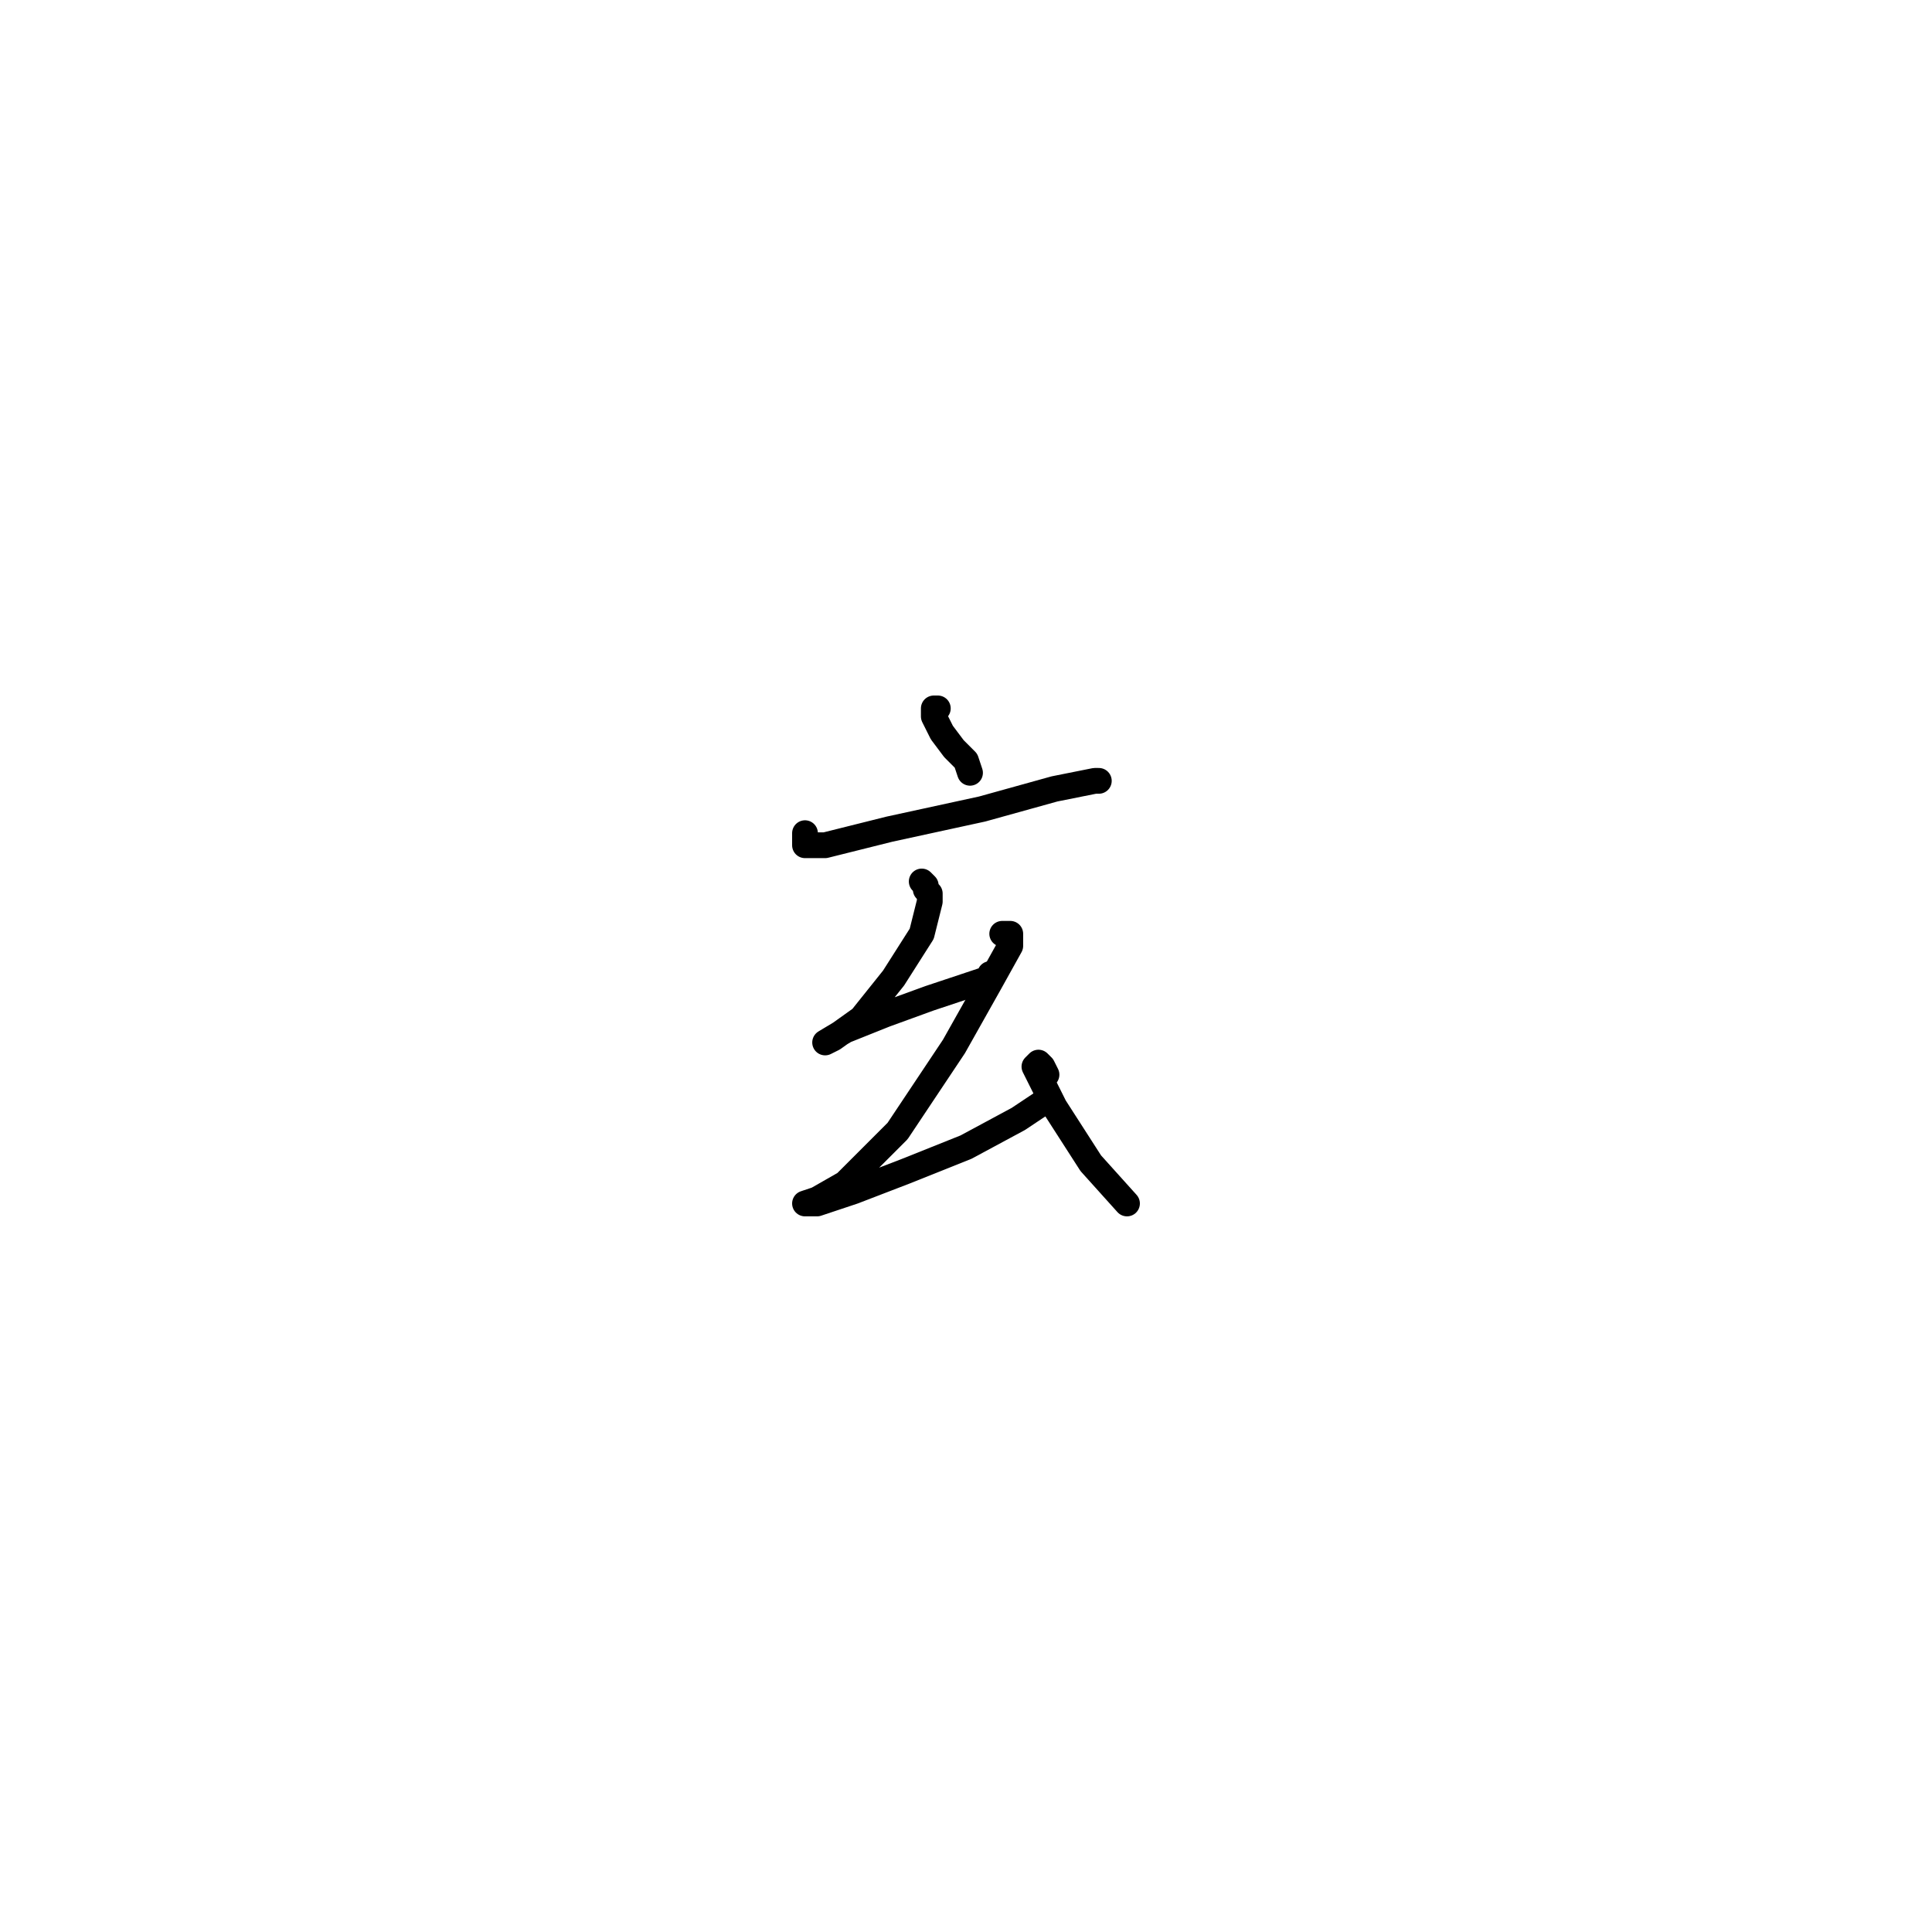
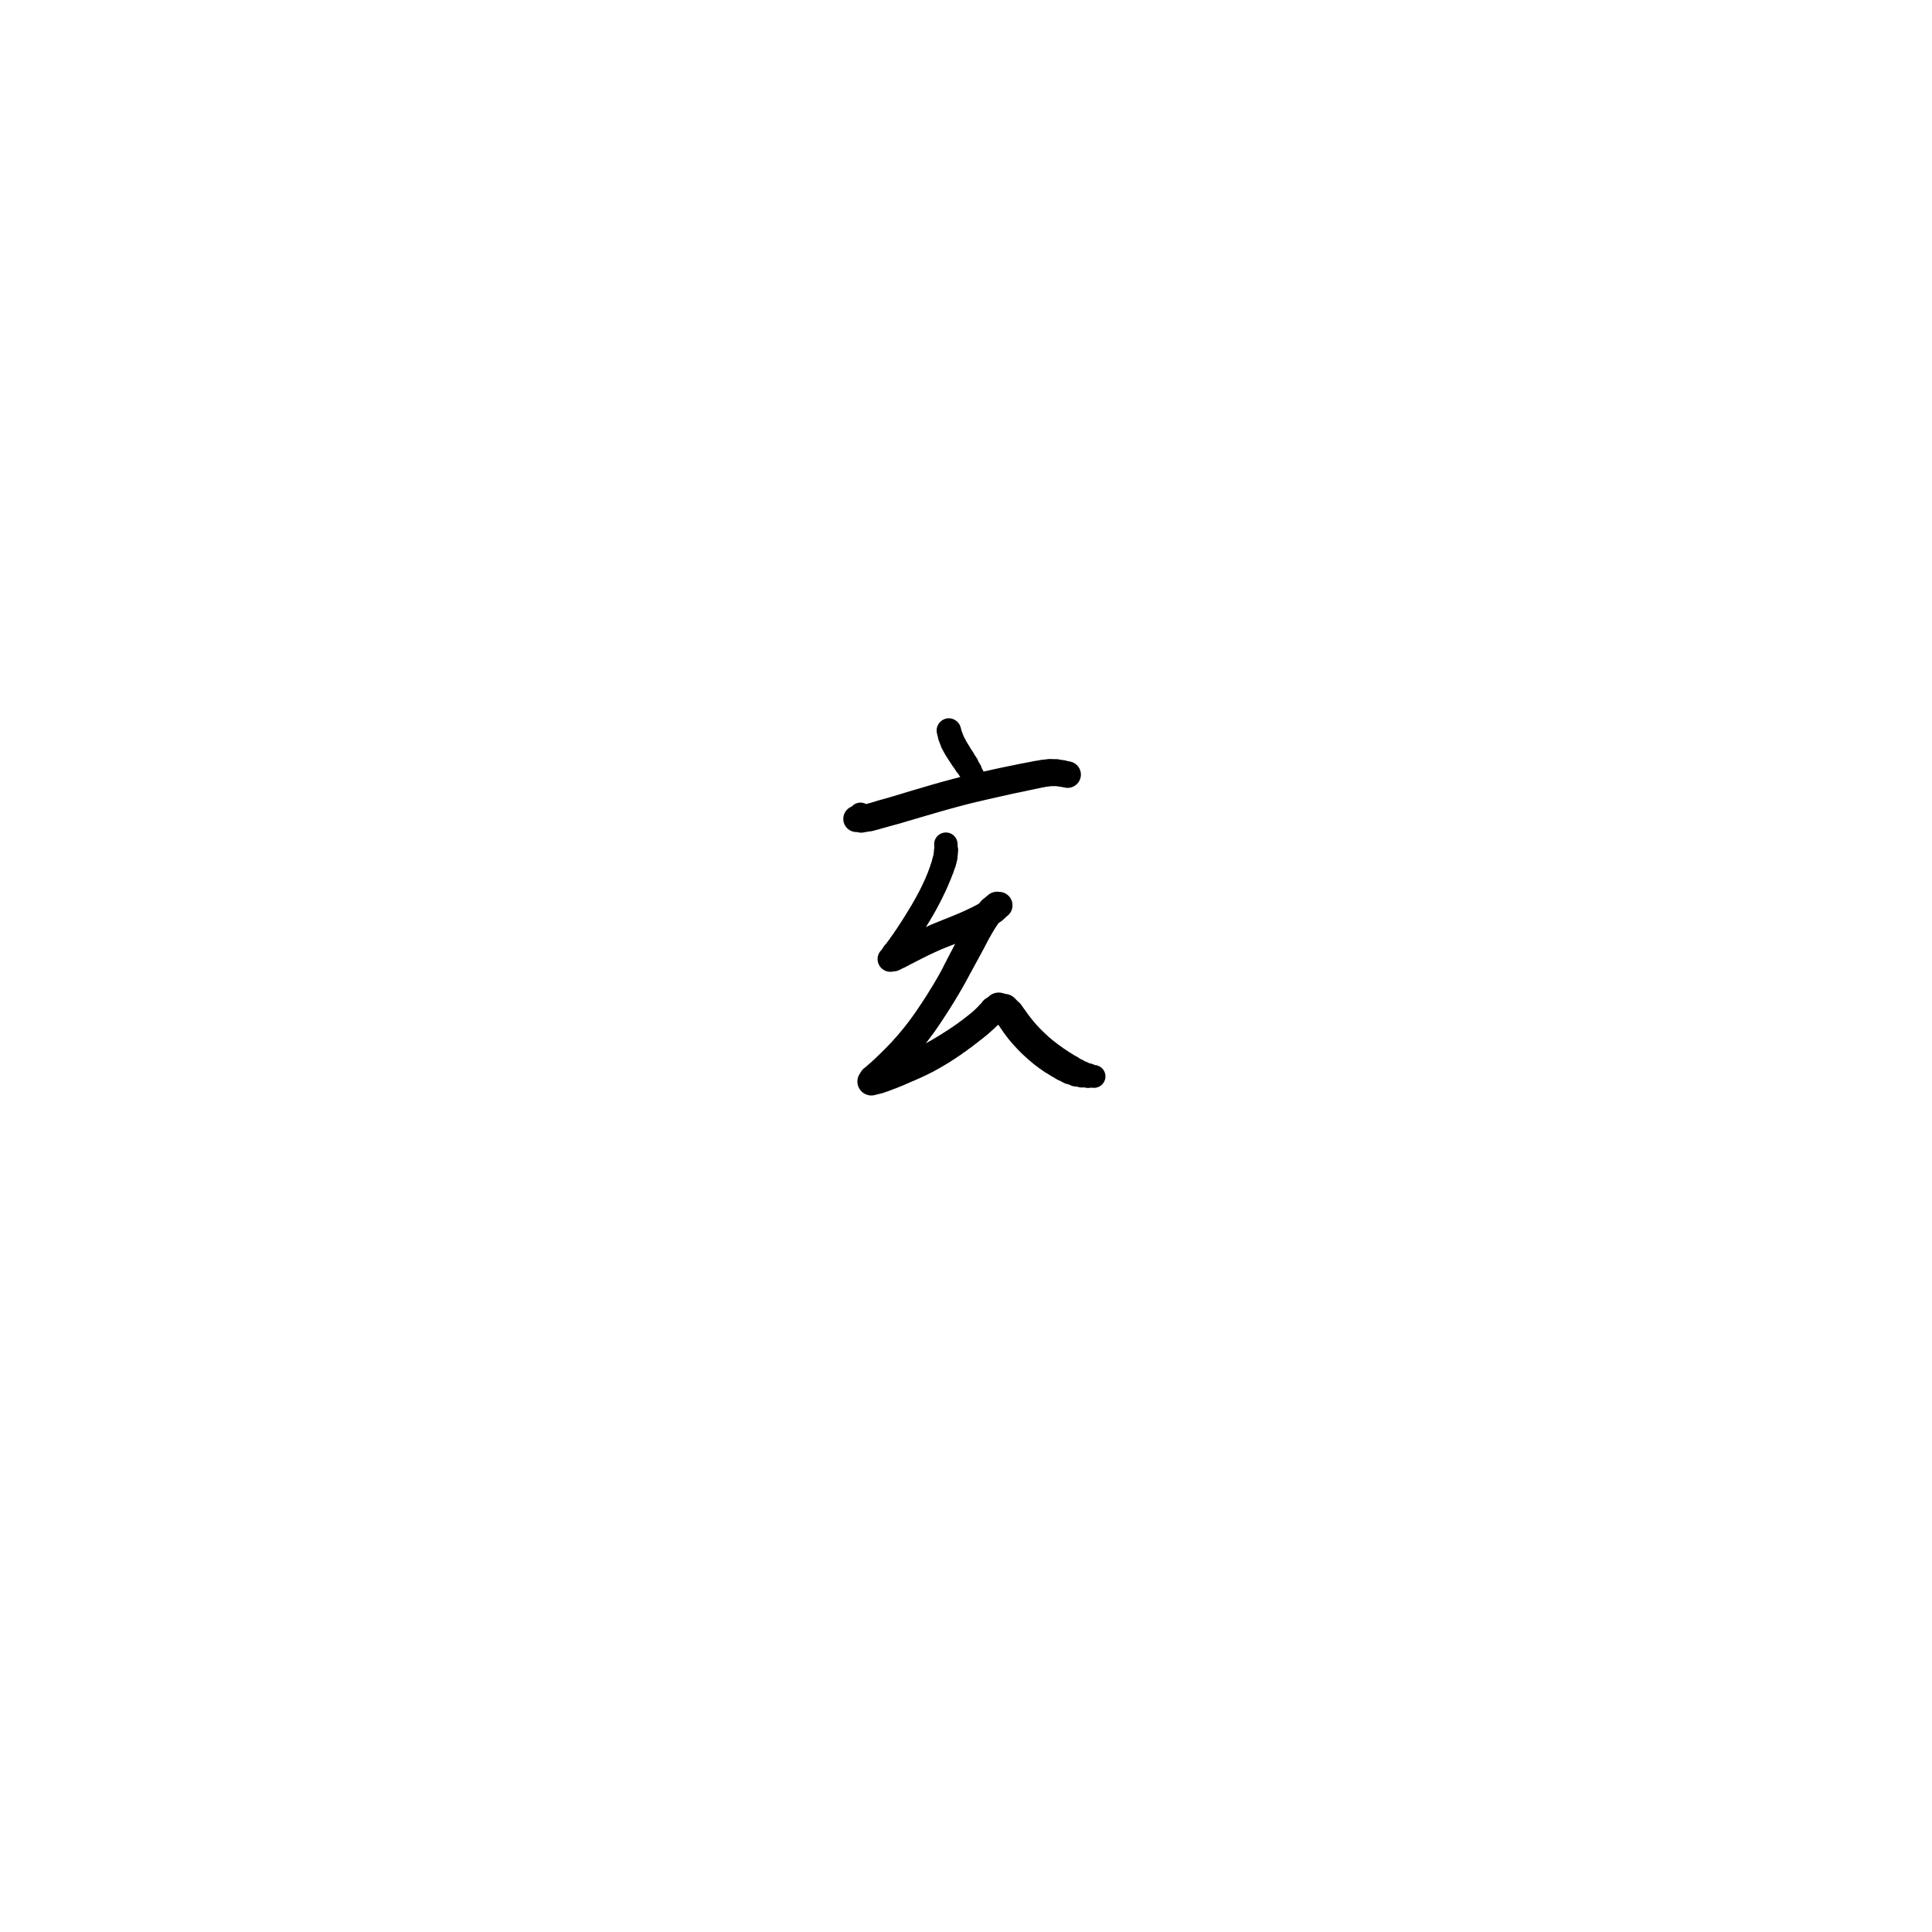
<svg xmlns="http://www.w3.org/2000/svg" width="300" height="300" viewBox="0 0 300 300">
-   <path d="M 145.625 110.0 L 145.0 110.0 L 145.0 110.0 L 145.0 110.0 L 145.0 110.0 L 145.0 111.25 L 146.25 113.75 L 148.125 116.25 L 150.0 118.125 L 150.625 120.0 " stroke="black" fill="none" stroke-width="4.0" stroke-linecap="round" stroke-linejoin="round" />
-   <path d="M 125.0 129.375 L 125.0 130.0 L 125.0 130.625 L 125.0 131.25 L 128.125 131.25 L 138.125 128.75 L 152.5 125.625 L 163.75 122.5 L 170.0 121.25 L 170.625 121.25 " stroke="black" fill="none" stroke-width="4.0" stroke-linecap="round" stroke-linejoin="round" />
-   <path d="M 143.125 136.875 L 143.75 137.5 L 143.75 138.125 L 144.375 138.75 L 144.375 140.0 L 143.125 145.0 L 138.75 151.875 L 133.75 158.125 L 129.375 161.25 L 128.125 161.875 L 128.125 161.875 L 131.25 160.0 L 137.5 157.5 L 144.375 155.0 L 150.0 153.125 L 153.75 151.875 L 153.75 151.25 " stroke="black" fill="none" stroke-width="4.0" stroke-linecap="round" stroke-linejoin="round" />
-   <path d="M 155.625 145.0 L 156.25 145.0 L 156.875 145.0 L 156.875 145.0 L 156.875 146.875 L 153.75 152.5 L 148.125 162.5 L 139.375 175.625 L 131.25 183.75 L 126.875 186.25 L 125.0 186.875 L 125.0 186.875 L 126.875 186.875 L 132.5 185.0 L 140.625 181.875 L 150.0 178.125 L 158.125 173.75 L 161.875 171.25 L 162.5 171.25 " stroke="black" fill="none" stroke-width="4.0" stroke-linecap="round" stroke-linejoin="round" />
-   <path d="M 162.5 166.875 L 161.875 165.625 L 161.25 165.0 L 160.625 165.625 L 163.75 171.875 L 169.375 180.625 L 175.0 186.875 " stroke="black" fill="none" stroke-width="4.0" stroke-linecap="round" stroke-linejoin="round" />
+   <path d="M 145.50 113.92 L 145.72 114.77 C 145.99 115.79 147.03 116.39 148.05 116.13 C 149.06 115.86 149.66 114.82 149.40 113.80 L 149.17 112.95 C 148.90 111.94 147.86 111.33 146.85 111.60 C 145.84 111.87 145.23 112.91 145.50 113.92 Z M 145.77 114.98 L 146.14 115.95 C 146.53 116.95 147.64 117.44 148.63 117.05 C 149.62 116.67 150.11 115.56 149.73 114.57 L 149.35 113.59 C 148.97 112.60 147.86 112.11 146.87 112.50 C 145.87 112.88 145.38 113.99 145.77 114.98 Z M 146.23 116.17 L 146.72 117.08 C 147.22 118.02 148.39 118.37 149.34 117.87 C 150.28 117.36 150.63 116.19 150.12 115.25 L 149.64 114.34 C 149.14 113.40 147.96 113.05 147.02 113.56 C 146.08 114.06 145.73 115.23 146.23 116.17 Z M 146.78 117.18 L 147.32 118.04 C 147.88 118.95 149.07 119.23 149.97 118.67 C 150.88 118.10 151.16 116.92 150.60 116.01 L 150.06 115.15 C 149.50 114.24 148.31 113.96 147.40 114.52 C 146.50 115.08 146.22 116.27 146.78 117.18 Z M 147.35 118.07 L 147.92 118.95 C 148.50 119.83 149.69 120.08 150.57 119.50 C 151.46 118.93 151.71 117.74 151.13 116.85 L 150.56 115.98 C 149.98 115.09 148.80 114.84 147.91 115.42 C 147.02 116.00 146.77 117.19 147.35 118.07 Z M 147.94 118.93 L 148.50 119.80 C 149.07 120.68 150.25 120.92 151.12 120.35 C 152.00 119.78 152.25 118.61 151.68 117.73 L 151.11 116.87 C 150.54 115.99 149.37 115.74 148.49 116.31 C 147.62 116.88 147.37 118.06 147.94 118.93 Z M 148.53 119.73 L 149.09 120.64 C 149.63 121.50 150.76 121.76 151.62 121.23 C 152.48 120.70 152.74 119.57 152.21 118.71 L 151.65 117.80 C 151.11 116.94 149.99 116.68 149.13 117.21 C 148.27 117.74 148.00 118.87 148.53 119.73 Z M 149.15 120.56 L 149.63 121.36 C 150.12 122.19 151.18 122.46 152.01 121.97 C 152.84 121.49 153.11 120.42 152.62 119.59 L 152.15 118.79 C 151.66 117.96 150.59 117.69 149.77 118.17 C 148.94 118.66 148.66 119.73 149.15 120.56 Z M 149.68 121.32 L 149.86 121.64 C 150.33 122.44 151.35 122.71 152.15 122.25 C 152.95 121.79 153.23 120.76 152.76 119.96 L 152.57 119.64 C 152.11 118.84 151.09 118.56 150.29 119.03 C 149.49 119.49 149.21 120.52 149.68 121.32 Z" fill="black" fill-rule="nonzero" />
+   <path d="M 132.24 125.26 L 131.62 125.97 C 130.97 126.73 131.06 127.87 131.82 128.52 C 132.57 129.17 133.72 129.09 134.37 128.33 L 134.98 127.61 C 135.63 126.86 135.55 125.72 134.79 125.06 C 134.03 124.41 132.89 124.50 132.24 125.26 Z M 132.92 129.20 L 133.66 129.23 C 134.79 129.27 135.75 128.38 135.79 127.25 C 135.83 126.12 134.94 125.17 133.81 125.13 L 133.07 125.10 C 131.94 125.06 130.99 125.95 130.95 127.08 C 130.90 128.21 131.79 129.16 132.92 129.20 Z M 134.12 129.26 L 135.29 129.04 C 136.45 128.83 137.20 127.72 136.99 126.57 C 136.78 125.42 135.67 124.66 134.52 124.87 L 133.35 125.09 C 132.20 125.31 131.44 126.41 131.65 127.57 C 131.87 128.72 132.97 129.48 134.12 129.26 Z M 135.45 129.04 L 136.45 128.78 C 137.60 128.47 138.29 127.30 137.99 126.15 C 137.69 125.00 136.51 124.32 135.36 124.62 L 134.36 124.88 C 133.21 125.18 132.52 126.36 132.83 127.50 C 133.13 128.65 134.30 129.34 135.45 129.04 Z M 136.52 128.76 L 137.44 128.49 C 138.58 128.16 139.23 126.96 138.89 125.82 C 138.56 124.67 137.36 124.02 136.22 124.36 L 135.30 124.63 C 134.16 124.97 133.50 126.16 133.84 127.31 C 134.18 128.45 135.38 129.10 136.52 128.76 Z M 137.41 128.51 L 138.34 128.24 C 139.49 127.92 140.16 126.73 139.84 125.58 C 139.52 124.43 138.33 123.76 137.18 124.08 L 136.24 124.34 C 135.10 124.67 134.42 125.86 134.75 127.01 C 135.07 128.16 136.26 128.83 137.41 128.51 Z M 138.34 128.25 L 139.34 127.97 C 140.49 127.65 141.16 126.46 140.84 125.31 C 140.52 124.16 139.33 123.48 138.18 123.80 L 137.18 124.08 C 136.03 124.40 135.35 125.59 135.67 126.74 C 135.99 127.90 137.19 128.57 138.34 128.25 Z M 139.36 127.97 L 140.31 127.70 C 141.46 127.36 142.12 126.15 141.78 125.00 C 141.45 123.85 140.24 123.19 139.09 123.53 L 138.15 123.80 C 137.00 124.14 136.34 125.35 136.67 126.50 C 137.01 127.65 138.21 128.31 139.36 127.97 Z M 140.32 127.69 L 141.29 127.40 C 142.44 127.06 143.09 125.85 142.75 124.70 C 142.41 123.55 141.19 122.90 140.04 123.24 L 139.07 123.53 C 137.92 123.88 137.27 125.09 137.62 126.24 C 137.96 127.39 139.17 128.04 140.32 127.69 Z M 141.29 127.41 L 142.24 127.12 C 143.39 126.78 144.05 125.57 143.70 124.41 C 143.36 123.26 142.14 122.61 140.99 122.95 L 140.04 123.24 C 138.89 123.58 138.24 124.79 138.58 125.95 C 138.93 127.10 140.14 127.75 141.29 127.41 Z M 142.24 127.13 L 143.19 126.84 C 144.35 126.50 145.01 125.29 144.66 124.13 C 144.32 122.98 143.11 122.32 141.95 122.66 L 141.00 122.95 C 139.84 123.29 139.18 124.50 139.53 125.66 C 139.87 126.81 141.08 127.47 142.24 127.13 Z M 143.19 126.85 L 144.15 126.56 C 145.31 126.22 145.97 125.01 145.63 123.85 C 145.29 122.70 144.07 122.04 142.92 122.38 L 141.96 122.66 C 140.80 123.00 140.14 124.22 140.48 125.37 C 140.82 126.53 142.04 127.19 143.19 126.85 Z M 144.15 126.57 L 145.09 126.29 C 146.24 125.95 146.91 124.74 146.57 123.58 C 146.23 122.43 145.02 121.76 143.86 122.10 L 142.92 122.38 C 141.76 122.72 141.10 123.93 141.44 125.08 C 141.78 126.24 142.99 126.90 144.15 126.57 Z M 145.08 126.29 L 146.06 126.01 C 147.22 125.67 147.89 124.46 147.55 123.31 C 147.22 122.15 146.01 121.48 144.85 121.81 L 143.87 122.10 C 142.71 122.43 142.04 123.64 142.38 124.80 C 142.71 125.96 143.92 126.63 145.08 126.29 Z M 146.05 126.01 L 147.02 125.74 C 148.18 125.41 148.85 124.20 148.52 123.04 C 148.19 121.88 146.99 121.21 145.83 121.54 L 144.86 121.81 C 143.70 122.14 143.03 123.35 143.36 124.51 C 143.69 125.67 144.89 126.34 146.05 126.01 Z M 147.01 125.74 L 147.98 125.47 C 149.14 125.15 149.82 123.95 149.50 122.78 C 149.17 121.62 147.97 120.94 146.81 121.26 L 145.84 121.53 C 144.68 121.86 144.00 123.06 144.32 124.22 C 144.64 125.38 145.85 126.06 147.01 125.74 Z M 147.96 125.48 L 148.93 125.21 C 150.10 124.90 150.78 123.70 150.47 122.54 C 150.16 121.37 148.96 120.68 147.79 121.00 L 146.82 121.26 C 145.66 121.58 144.97 122.77 145.28 123.94 C 145.60 125.10 146.80 125.79 147.96 125.48 Z M 148.91 125.22 L 149.89 124.96 C 151.06 124.66 151.76 123.46 151.45 122.30 C 151.15 121.13 149.96 120.43 148.79 120.74 L 147.81 120.99 C 146.64 121.30 145.95 122.49 146.25 123.66 C 146.56 124.82 147.75 125.52 148.91 125.22 Z M 149.88 124.96 L 150.84 124.72 C 152.01 124.43 152.72 123.24 152.43 122.07 C 152.13 120.91 150.95 120.20 149.78 120.49 L 148.81 120.73 C 147.64 121.03 146.93 122.21 147.23 123.38 C 147.52 124.55 148.71 125.26 149.88 124.96 Z M 150.82 124.73 L 151.78 124.49 C 152.95 124.21 153.67 123.03 153.39 121.86 C 153.11 120.69 151.93 119.97 150.76 120.26 L 149.80 120.49 C 148.63 120.77 147.91 121.95 148.19 123.12 C 148.47 124.29 149.65 125.01 150.82 124.73 Z M 151.76 124.50 L 152.74 124.27 C 153.91 124.00 154.64 122.83 154.37 121.65 C 154.10 120.48 152.92 119.75 151.75 120.03 L 150.78 120.25 C 149.61 120.53 148.88 121.70 149.15 122.87 C 149.42 124.04 150.59 124.77 151.76 124.50 Z M 152.73 124.27 L 153.70 124.05 C 154.87 123.78 155.61 122.62 155.34 121.45 C 155.08 120.27 153.91 119.54 152.74 119.80 L 151.77 120.03 C 150.59 120.29 149.86 121.46 150.12 122.63 C 150.39 123.80 151.55 124.54 152.73 124.27 Z M 153.70 124.05 L 154.67 123.83 C 155.85 123.57 156.58 122.40 156.32 121.23 C 156.06 120.06 154.89 119.32 153.72 119.59 L 152.75 119.81 C 151.57 120.07 150.84 121.23 151.10 122.40 C 151.36 123.57 152.52 124.31 153.70 124.05 Z M 154.67 123.83 L 155.65 123.61 C 156.82 123.35 157.56 122.19 157.30 121.02 C 157.04 119.85 155.88 119.11 154.70 119.37 L 153.73 119.59 C 152.55 119.85 151.82 121.01 152.08 122.18 C 152.34 123.35 153.50 124.09 154.67 123.83 Z M 155.64 123.61 L 156.61 123.40 C 157.78 123.14 158.53 121.98 158.27 120.81 C 158.01 119.64 156.86 118.90 155.69 119.16 L 154.71 119.37 C 153.54 119.63 152.80 120.78 153.06 121.95 C 153.31 123.12 154.47 123.86 155.64 123.61 Z M 156.60 123.39 L 157.59 123.18 C 158.76 122.94 159.51 121.79 159.26 120.62 C 159.02 119.45 157.87 118.70 156.70 118.95 L 155.70 119.16 C 154.53 119.41 153.79 120.56 154.03 121.73 C 154.28 122.89 155.43 123.64 156.60 123.39 Z M 157.58 123.18 L 158.57 122.98 C 159.74 122.74 160.49 121.60 160.25 120.43 C 160.01 119.26 158.86 118.51 157.70 118.75 L 156.71 118.95 C 155.54 119.19 154.79 120.33 155.03 121.50 C 155.27 122.67 156.41 123.42 157.58 123.18 Z M 158.56 122.98 L 159.52 122.78 C 160.69 122.54 161.44 121.40 161.20 120.24 C 160.97 119.07 159.83 118.32 158.66 118.55 L 157.70 118.75 C 156.53 118.99 155.78 120.13 156.02 121.29 C 156.26 122.46 157.40 123.22 158.56 122.98 Z M 159.52 122.77 L 160.52 122.57 C 161.68 122.33 162.43 121.20 162.19 120.03 C 161.96 118.87 160.82 118.12 159.66 118.36 L 158.66 118.56 C 157.50 118.80 156.75 119.94 156.98 121.10 C 157.22 122.26 158.36 123.01 159.52 122.77 Z M 160.51 122.56 L 161.47 122.37 C 162.63 122.14 163.38 121.01 163.15 119.85 C 162.92 118.69 161.79 117.94 160.63 118.17 L 159.67 118.37 C 158.51 118.60 157.76 119.72 157.99 120.88 C 158.22 122.04 159.35 122.79 160.51 122.56 Z M 161.44 122.36 L 162.42 122.18 C 163.58 121.97 164.34 120.86 164.13 119.70 C 163.92 118.55 162.81 117.78 161.65 118.00 L 160.67 118.18 C 159.51 118.39 158.75 119.50 158.96 120.66 C 159.17 121.81 160.28 122.58 161.44 122.36 Z M 162.29 122.19 L 163.28 122.07 C 164.44 121.93 165.27 120.87 165.13 119.71 C 164.99 118.56 163.93 117.73 162.78 117.87 L 161.78 117.99 C 160.63 118.13 159.80 119.19 159.94 120.34 C 160.08 121.50 161.13 122.33 162.29 122.19 Z M 163.01 122.07 L 164.00 122.07 C 165.16 122.08 166.11 121.15 166.12 119.99 C 166.12 118.84 165.19 117.89 164.04 117.88 L 163.05 117.87 C 161.89 117.86 160.94 118.79 160.93 119.95 C 160.92 121.11 161.85 122.06 163.01 122.07 Z M 163.72 122.03 L 164.71 122.18 C 165.85 122.34 166.90 121.55 167.06 120.42 C 167.23 119.28 166.44 118.23 165.30 118.06 L 164.32 117.92 C 163.18 117.76 162.13 118.54 161.96 119.68 C 161.80 120.82 162.59 121.87 163.72 122.03 Z M 164.59 122.14 L 165.36 122.30 C 166.48 122.53 167.57 121.81 167.80 120.69 C 168.03 119.58 167.31 118.49 166.19 118.26 L 165.42 118.10 C 164.31 117.87 163.22 118.59 162.99 119.70 C 162.76 120.82 163.48 121.91 164.59 122.14 Z" fill="black" fill-rule="nonzero" />
+   <path d="M 145.06 131.16 L 145.10 132.09 C 145.14 133.09 145.98 133.87 146.99 133.83 C 147.99 133.79 148.77 132.94 148.73 131.94 L 148.69 131.01 C 148.65 130.00 147.80 129.22 146.80 129.27 C 145.79 129.31 145.01 130.15 145.06 131.16 Z M 145.05 131.83 L 144.94 132.88 C 144.84 133.91 145.59 134.83 146.62 134.93 C 147.64 135.03 148.56 134.28 148.67 133.26 L 148.77 132.20 C 148.88 131.17 148.13 130.26 147.10 130.15 C 146.07 130.05 145.15 130.80 145.05 131.83 Z M 144.98 132.60 L 144.73 133.55 C 144.47 134.56 145.08 135.59 146.09 135.85 C 147.10 136.11 148.13 135.50 148.39 134.49 L 148.63 133.54 C 148.89 132.53 148.28 131.50 147.27 131.24 C 146.27 130.98 145.24 131.59 144.98 132.60 Z M 144.79 133.43 L 144.46 134.40 C 144.14 135.38 144.66 136.44 145.64 136.76 C 146.61 137.09 147.67 136.57 148.00 135.59 L 148.33 134.61 C 148.66 133.64 148.13 132.58 147.15 132.25 C 146.18 131.92 145.12 132.45 144.79 133.43 Z M 144.50 134.34 L 144.13 135.32 C 143.77 136.28 144.25 137.34 145.20 137.70 C 146.16 138.06 147.22 137.58 147.59 136.63 L 147.96 135.65 C 148.32 134.70 147.84 133.63 146.89 133.27 C 145.93 132.91 144.87 133.39 144.50 134.34 Z M 144.16 135.28 L 143.78 136.19 C 143.40 137.13 143.84 138.20 144.78 138.59 C 145.72 138.98 146.79 138.53 147.18 137.59 L 147.56 136.68 C 147.95 135.74 147.50 134.66 146.56 134.28 C 145.62 133.89 144.55 134.34 144.16 135.28 Z M 143.81 136.14 L 143.42 137.01 C 143.01 137.93 143.42 139.02 144.34 139.43 C 145.27 139.85 146.35 139.43 146.77 138.51 L 147.16 137.64 C 147.57 136.72 147.16 135.63 146.23 135.22 C 145.31 134.80 144.22 135.22 143.81 136.14 Z M 143.44 136.96 L 143.01 137.86 C 142.57 138.77 142.95 139.87 143.87 140.31 C 144.78 140.75 145.87 140.36 146.31 139.45 L 146.74 138.55 C 147.18 137.64 146.80 136.55 145.89 136.11 C 144.98 135.67 143.88 136.05 143.44 136.96 Z M 143.03 137.82 L 142.58 138.71 C 142.12 139.61 142.47 140.71 143.37 141.17 C 144.28 141.63 145.38 141.28 145.84 140.37 L 146.29 139.49 C 146.75 138.59 146.40 137.49 145.50 137.02 C 144.59 136.56 143.49 136.92 143.03 137.82 Z M 142.59 138.67 L 142.12 139.55 C 141.64 140.44 141.97 141.56 142.86 142.04 C 143.75 142.52 144.87 142.19 145.35 141.29 L 145.82 140.41 C 146.30 139.52 145.97 138.41 145.08 137.93 C 144.19 137.44 143.08 137.78 142.59 138.67 Z M 142.14 139.51 L 141.64 140.39 C 141.14 141.27 141.44 142.39 142.33 142.89 C 143.21 143.40 144.33 143.09 144.83 142.21 L 145.33 141.33 C 145.83 140.45 145.52 139.33 144.64 138.83 C 143.76 138.32 142.64 138.63 142.14 139.51 Z M 141.66 140.36 L 141.14 141.22 C 140.62 142.09 140.91 143.22 141.78 143.74 C 142.65 144.26 143.78 143.97 144.30 143.10 L 144.81 142.24 C 145.33 141.37 145.05 140.24 144.18 139.72 C 143.30 139.20 142.18 139.48 141.66 140.36 Z M 141.16 141.19 L 140.63 142.05 C 140.09 142.91 140.36 144.05 141.22 144.58 C 142.08 145.11 143.21 144.85 143.75 143.99 L 144.28 143.13 C 144.81 142.26 144.55 141.13 143.69 140.60 C 142.83 140.07 141.69 140.33 141.16 141.19 Z M 140.64 142.04 L 140.11 142.88 C 139.57 143.73 139.82 144.86 140.67 145.40 C 141.52 145.95 142.65 145.70 143.19 144.84 L 143.73 144.00 C 144.27 143.15 144.02 142.02 143.17 141.48 C 142.32 140.93 141.19 141.18 140.64 142.04 Z M 140.12 142.87 L 139.61 143.66 C 139.06 144.51 139.30 145.64 140.15 146.19 C 141.00 146.73 142.13 146.49 142.67 145.64 L 143.19 144.85 C 143.73 144.00 143.49 142.87 142.64 142.33 C 141.79 141.78 140.66 142.02 140.12 142.87 Z M 139.61 143.65 L 139.07 144.48 C 138.51 145.32 138.75 146.46 139.60 147.01 C 140.44 147.57 141.58 147.33 142.13 146.48 L 142.67 145.66 C 143.22 144.81 142.99 143.68 142.14 143.12 C 141.30 142.57 140.16 142.81 139.61 143.65 Z M 139.07 144.46 L 138.49 145.33 C 137.92 146.17 138.15 147.31 138.99 147.88 C 139.84 148.45 140.98 148.22 141.54 147.38 L 142.13 146.51 C 142.69 145.66 142.47 144.52 141.62 143.95 C 140.78 143.39 139.64 143.61 139.07 144.46 Z M 138.49 145.30 L 137.90 146.15 C 137.32 147.00 137.53 148.16 138.38 148.74 C 139.22 149.32 140.38 149.10 140.96 148.26 L 141.55 147.40 C 142.13 146.56 141.91 145.40 141.07 144.82 C 140.22 144.24 139.07 144.45 138.49 145.30 Z M 137.90 146.12 L 137.33 146.91 C 136.73 147.76 136.93 148.93 137.77 149.53 C 138.61 150.13 139.79 149.94 140.39 149.09 L 140.96 148.29 C 141.56 147.45 141.36 146.28 140.52 145.68 C 139.67 145.08 138.50 145.27 137.90 146.12 Z M 137.25 146.95 L 136.65 147.86 C 136.06 148.75 136.31 149.95 137.20 150.53 C 138.09 151.11 139.28 150.87 139.86 149.98 L 140.47 149.06 C 141.05 148.17 140.81 146.98 139.92 146.39 C 139.03 145.81 137.84 146.06 137.25 146.95 Z M 138.65 150.86 L 139.14 150.76 C 140.21 150.54 140.91 149.50 140.69 148.42 C 140.47 147.35 139.42 146.66 138.35 146.88 L 137.86 146.98 C 136.79 147.20 136.09 148.25 136.31 149.32 C 136.53 150.39 137.58 151.08 138.65 150.86 Z M 139.65 150.62 L 140.51 150.19 C 141.50 149.69 141.90 148.48 141.40 147.48 C 140.90 146.49 139.69 146.09 138.69 146.59 L 137.84 147.02 C 136.84 147.52 136.45 148.73 136.95 149.73 C 137.45 150.72 138.66 151.12 139.65 150.62 Z M 140.56 150.18 L 141.65 149.60 C 142.64 149.07 143.01 147.84 142.48 146.85 C 141.95 145.86 140.72 145.49 139.73 146.01 L 138.64 146.60 C 137.65 147.13 137.28 148.36 137.81 149.35 C 138.34 150.34 139.57 150.71 140.56 150.18 Z M 141.64 149.62 L 142.63 149.10 C 143.63 148.57 144.01 147.33 143.49 146.33 C 142.96 145.33 141.72 144.95 140.72 145.48 L 139.74 146.00 C 138.74 146.52 138.35 147.76 138.88 148.76 C 139.41 149.76 140.64 150.14 141.64 149.62 Z M 142.61 149.12 L 143.54 148.64 C 144.55 148.12 144.95 146.89 144.43 145.88 C 143.92 144.87 142.68 144.47 141.67 144.98 L 140.74 145.46 C 139.73 145.98 139.33 147.21 139.85 148.22 C 140.37 149.23 141.60 149.63 142.61 149.12 Z M 143.52 148.66 L 144.39 148.22 C 145.41 147.72 145.83 146.48 145.32 145.46 C 144.82 144.44 143.58 144.03 142.56 144.53 L 141.69 144.97 C 140.67 145.47 140.25 146.71 140.76 147.73 C 141.26 148.75 142.50 149.16 143.52 148.66 Z M 144.37 148.24 L 145.26 147.82 C 146.29 147.33 146.73 146.09 146.24 145.06 C 145.75 144.03 144.51 143.60 143.48 144.09 L 142.59 144.51 C 141.56 145.00 141.12 146.24 141.61 147.27 C 142.10 148.30 143.34 148.74 144.37 148.24 Z M 145.22 147.84 L 146.16 147.42 C 147.21 146.95 147.68 145.73 147.21 144.68 C 146.74 143.64 145.52 143.17 144.47 143.64 L 143.53 144.06 C 142.48 144.53 142.01 145.75 142.48 146.80 C 142.95 147.84 144.18 148.31 145.22 147.84 Z M 146.12 147.44 L 146.96 147.09 C 148.01 146.65 148.51 145.44 148.07 144.38 C 147.63 143.32 146.41 142.82 145.36 143.26 L 144.52 143.61 C 143.46 144.06 142.96 145.27 143.40 146.33 C 143.84 147.39 145.06 147.89 146.12 147.44 Z M 146.92 147.11 L 147.85 146.74 C 148.92 146.32 149.44 145.11 149.02 144.04 C 148.59 142.97 147.38 142.45 146.32 142.88 L 145.39 143.25 C 144.32 143.67 143.80 144.88 144.22 145.95 C 144.65 147.01 145.86 147.54 146.92 147.11 Z M 147.85 146.75 L 148.77 146.38 C 149.84 145.96 150.37 144.75 149.95 143.68 C 149.53 142.61 148.32 142.09 147.25 142.51 L 146.32 142.87 C 145.25 143.29 144.73 144.50 145.15 145.57 C 145.57 146.64 146.78 147.17 147.85 146.75 Z M 148.79 146.38 L 149.74 146.00 C 150.80 145.56 151.32 144.35 150.89 143.28 C 150.46 142.21 149.24 141.70 148.17 142.13 L 147.23 142.51 C 146.16 142.94 145.65 144.16 146.08 145.23 C 146.51 146.29 147.73 146.81 148.79 146.38 Z M 149.77 145.98 L 150.68 145.60 C 151.74 145.15 152.23 143.93 151.79 142.87 C 151.34 141.81 150.11 141.31 149.05 141.76 L 148.14 142.14 C 147.08 142.59 146.59 143.81 147.03 144.88 C 147.48 145.94 148.70 146.43 149.77 145.98 Z M 150.72 145.58 L 151.64 145.17 C 152.69 144.70 153.17 143.46 152.70 142.41 C 152.23 141.36 150.99 140.89 149.94 141.36 L 149.01 141.78 C 147.96 142.25 147.49 143.48 147.96 144.53 C 148.43 145.58 149.66 146.05 150.72 145.58 Z M 151.69 145.15 L 152.57 144.72 C 153.61 144.23 154.05 142.98 153.56 141.95 C 153.06 140.91 151.82 140.47 150.78 140.96 L 149.89 141.38 C 148.86 141.88 148.42 143.12 148.91 144.16 C 149.41 145.20 150.65 145.64 151.69 145.15 Z M 152.62 144.70 L 153.52 144.24 C 154.55 143.72 154.95 142.46 154.43 141.44 C 153.91 140.41 152.66 140.01 151.63 140.53 L 150.73 140.99 C 149.71 141.51 149.30 142.76 149.82 143.79 C 150.34 144.81 151.60 145.22 152.62 144.70 Z M 153.58 144.20 L 154.45 143.72 C 155.45 143.17 155.82 141.91 155.27 140.90 C 154.71 139.90 153.45 139.53 152.45 140.08 L 151.57 140.56 C 150.57 141.12 150.20 142.38 150.76 143.39 C 151.31 144.39 152.57 144.76 153.58 144.20 Z M 154.57 143.64 L 155.41 143.10 C 156.37 142.48 156.64 141.20 156.02 140.24 C 155.39 139.28 154.11 139.01 153.15 139.63 L 152.32 140.17 C 151.36 140.79 151.09 142.07 151.71 143.03 C 152.33 143.99 153.61 144.26 154.57 143.64 Z M 155.68 142.89 L 156.53 142.10 C 157.38 141.33 157.43 140.02 156.66 139.18 C 155.89 138.34 154.58 138.28 153.74 139.05 L 152.88 139.84 C 152.04 140.61 151.98 141.92 152.76 142.76 C 153.53 143.60 154.84 143.66 155.68 142.89 Z M 155.17 138.49 L 154.85 138.49 C 153.70 138.47 152.75 139.39 152.74 140.54 C 152.72 141.70 153.64 142.64 154.79 142.66 L 155.10 142.67 C 156.26 142.68 157.21 141.76 157.22 140.61 C 157.24 139.46 156.32 138.51 155.17 138.49 Z M 153.46 138.96 L 152.61 139.67 C 151.71 140.42 151.60 141.76 152.35 142.65 C 153.10 143.54 154.43 143.66 155.32 142.91 L 156.18 142.19 C 157.07 141.44 157.19 140.11 156.44 139.22 C 155.69 138.32 154.36 138.21 153.46 138.96 Z M 152.31 139.95 L 151.67 140.74 C 150.93 141.65 151.07 142.99 151.99 143.73 C 152.90 144.47 154.24 144.33 154.98 143.42 L 155.62 142.63 C 156.36 141.72 156.22 140.38 155.31 139.64 C 154.40 138.90 153.06 139.04 152.31 139.95 Z M 151.56 140.88 L 151.02 141.69 C 150.36 142.66 150.61 143.99 151.59 144.65 C 152.56 145.31 153.89 145.05 154.55 144.08 L 155.09 143.28 C 155.75 142.30 155.50 140.98 154.52 140.32 C 153.55 139.65 152.22 139.91 151.56 140.88 Z M 150.96 141.77 L 150.44 142.62 C 149.83 143.63 150.14 144.94 151.15 145.56 C 152.16 146.17 153.47 145.85 154.08 144.85 L 154.61 143.99 C 155.22 142.99 154.90 141.67 153.90 141.06 C 152.89 140.44 151.58 140.76 150.96 141.77 Z M 150.40 142.69 L 149.89 143.59 C 149.31 144.61 149.67 145.92 150.70 146.50 C 151.73 147.08 153.03 146.72 153.61 145.69 L 154.12 144.79 C 154.70 143.76 154.34 142.46 153.31 141.88 C 152.29 141.30 150.98 141.66 150.40 142.69 Z M 149.87 143.63 L 149.42 144.47 C 148.86 145.51 149.25 146.80 150.29 147.36 C 151.33 147.92 152.62 147.53 153.18 146.49 L 153.63 145.65 C 154.19 144.61 153.80 143.31 152.76 142.76 C 151.72 142.20 150.43 142.59 149.87 143.63 Z M 149.41 144.48 L 148.94 145.39 C 148.39 146.43 148.79 147.72 149.83 148.27 C 150.87 148.82 152.17 148.42 152.72 147.38 L 153.19 146.47 C 153.74 145.43 153.34 144.14 152.30 143.59 C 151.25 143.04 149.96 143.44 149.41 144.48 Z M 148.94 145.38 L 148.44 146.33 C 147.89 147.37 148.29 148.66 149.33 149.21 C 150.37 149.76 151.66 149.36 152.21 148.32 L 152.71 147.38 C 153.26 146.33 152.86 145.04 151.82 144.49 C 150.78 143.94 149.49 144.34 148.94 145.38 Z M 148.45 146.32 L 147.95 147.26 C 147.40 148.30 147.79 149.59 148.83 150.14 C 149.86 150.69 151.15 150.30 151.70 149.26 L 152.20 148.33 C 152.76 147.29 152.36 146.00 151.33 145.45 C 150.29 144.90 149.00 145.29 148.45 146.32 Z M 147.96 147.26 L 147.48 148.16 C 146.93 149.19 147.32 150.47 148.35 151.02 C 149.38 151.58 150.66 151.19 151.21 150.16 L 151.69 149.26 C 152.25 148.23 151.86 146.95 150.83 146.40 C 149.80 145.84 148.51 146.23 147.96 147.26 Z M 147.49 148.17 L 147.05 148.99 C 146.50 150.02 146.89 151.29 147.92 151.84 C 148.95 152.39 150.22 152.00 150.77 150.97 L 151.21 150.15 C 151.75 149.12 151.36 147.85 150.34 147.30 C 149.31 146.75 148.04 147.14 147.49 148.17 Z M 147.05 149.01 L 146.55 149.96 C 146.01 150.99 146.41 152.26 147.43 152.79 C 148.46 153.33 149.73 152.94 150.26 151.91 L 150.76 150.95 C 151.30 149.93 150.91 148.66 149.88 148.13 C 148.86 147.59 147.59 147.98 147.05 149.01 Z M 146.57 149.96 L 146.15 150.74 C 145.61 151.76 145.99 153.02 147.01 153.56 C 148.03 154.10 149.29 153.72 149.83 152.70 L 150.25 151.92 C 150.79 150.90 150.40 149.64 149.39 149.10 C 148.37 148.56 147.11 148.94 146.57 149.96 Z M 146.18 150.70 L 145.70 151.56 C 145.14 152.56 145.49 153.82 146.49 154.39 C 147.49 154.95 148.76 154.60 149.32 153.60 L 149.80 152.74 C 150.36 151.74 150.01 150.48 149.01 149.91 C 148.01 149.35 146.74 149.70 146.18 150.70 Z M 145.72 151.53 L 145.21 152.40 C 144.63 153.39 144.96 154.66 145.95 155.24 C 146.94 155.82 148.21 155.49 148.79 154.50 L 149.30 153.62 C 149.88 152.63 149.55 151.36 148.56 150.78 C 147.57 150.21 146.30 150.54 145.72 151.53 Z M 145.22 152.39 L 144.72 153.23 C 144.13 154.21 144.45 155.48 145.43 156.07 C 146.42 156.66 147.69 156.34 148.28 155.35 L 148.78 154.51 C 149.37 153.53 149.04 152.26 148.06 151.67 C 147.08 151.08 145.81 151.40 145.22 152.39 Z M 144.73 153.20 L 144.19 154.08 C 143.59 155.06 143.90 156.33 144.87 156.93 C 145.85 157.53 147.12 157.23 147.72 156.25 L 148.26 155.38 C 148.86 154.40 148.56 153.12 147.58 152.53 C 146.61 151.93 145.33 152.23 144.73 153.20 Z M 144.21 154.06 L 143.68 154.90 C 143.06 155.86 143.35 157.14 144.31 157.76 C 145.28 158.37 146.56 158.08 147.17 157.12 L 147.71 156.28 C 148.32 155.31 148.03 154.03 147.07 153.42 C 146.10 152.81 144.82 153.09 144.21 154.06 Z M 143.69 154.88 L 143.14 155.72 C 142.51 156.68 142.78 157.97 143.74 158.59 C 144.70 159.22 145.99 158.94 146.61 157.98 L 147.16 157.14 C 147.79 156.18 147.51 154.89 146.55 154.27 C 145.60 153.64 144.31 153.92 143.69 154.88 Z M 143.15 155.71 L 142.58 156.55 C 141.95 157.51 142.21 158.79 143.16 159.43 C 144.12 160.06 145.41 159.80 146.04 158.85 L 146.60 158.00 C 147.23 157.05 146.97 155.76 146.02 155.13 C 145.07 154.49 143.78 154.75 143.15 155.71 Z M 142.60 156.53 L 142.04 157.35 C 141.39 158.30 141.63 159.59 142.58 160.23 C 143.53 160.88 144.82 160.64 145.47 159.69 L 146.03 158.87 C 146.67 157.92 146.43 156.63 145.48 155.98 C 144.54 155.34 143.24 155.58 142.60 156.53 Z M 142.06 157.32 L 141.48 158.13 C 140.82 159.07 141.04 160.37 141.97 161.03 C 142.91 161.69 144.20 161.47 144.87 160.54 L 145.45 159.72 C 146.11 158.79 145.89 157.49 144.95 156.83 C 144.02 156.16 142.72 156.38 142.06 157.32 Z M 141.50 158.10 L 140.91 158.90 C 140.22 159.83 140.41 161.13 141.34 161.81 C 142.26 162.50 143.56 162.30 144.24 161.38 L 144.84 160.57 C 145.53 159.65 145.33 158.35 144.41 157.67 C 143.49 156.98 142.19 157.17 141.50 158.10 Z M 140.93 158.86 L 140.32 159.65 C 139.61 160.55 139.78 161.86 140.68 162.57 C 141.59 163.28 142.90 163.11 143.60 162.21 L 144.22 161.42 C 144.92 160.52 144.76 159.21 143.86 158.50 C 142.95 157.79 141.64 157.96 140.93 158.86 Z M 140.35 159.61 L 139.71 160.38 C 138.98 161.27 139.11 162.58 140.00 163.31 C 140.89 164.04 142.20 163.92 142.93 163.03 L 143.57 162.25 C 144.30 161.36 144.17 160.05 143.28 159.32 C 142.40 158.59 141.08 158.72 140.35 159.61 Z M 139.74 160.34 L 139.10 161.10 C 138.34 161.97 138.44 163.28 139.31 164.04 C 140.19 164.79 141.50 164.69 142.25 163.82 L 142.90 163.07 C 143.65 162.19 143.56 160.88 142.68 160.13 C 141.81 159.37 140.50 159.47 139.74 160.34 Z M 139.12 161.06 L 138.45 161.81 C 137.68 162.67 137.75 163.99 138.60 164.76 C 139.46 165.53 140.78 165.46 141.55 164.60 L 142.23 163.85 C 143.00 162.99 142.93 161.68 142.07 160.90 C 141.21 160.13 139.89 160.20 139.12 161.06 Z M 138.48 161.78 L 137.81 162.48 C 137.02 163.32 137.07 164.65 137.91 165.44 C 138.75 166.23 140.07 166.18 140.86 165.34 L 141.52 164.64 C 142.31 163.80 142.27 162.47 141.43 161.68 C 140.59 160.89 139.27 160.94 138.48 161.78 Z M 137.84 162.45 L 137.17 163.13 C 136.36 163.96 136.38 165.28 137.20 166.09 C 138.03 166.90 139.35 166.89 140.16 166.06 L 140.83 165.38 C 141.64 164.55 141.63 163.23 140.80 162.42 C 139.98 161.61 138.65 161.62 137.84 162.45 Z M 137.19 163.10 L 136.45 163.84 C 135.63 164.65 135.62 165.98 136.43 166.81 C 137.25 167.63 138.58 167.64 139.40 166.82 L 140.14 166.09 C 140.97 165.27 140.97 163.95 140.16 163.12 C 139.35 162.30 138.02 162.29 137.19 163.10 Z M 136.46 163.82 L 135.74 164.52 C 134.90 165.33 134.88 166.66 135.68 167.50 C 136.49 168.33 137.83 168.36 138.66 167.55 L 139.39 166.84 C 140.22 166.04 140.25 164.70 139.44 163.87 C 138.63 163.03 137.30 163.01 136.46 163.82 Z M 135.76 164.49 L 135.02 165.18 C 134.16 165.98 134.11 167.31 134.91 168.17 C 135.71 169.02 137.04 169.07 137.90 168.27 L 138.64 167.58 C 139.49 166.78 139.54 165.45 138.74 164.59 C 137.95 163.74 136.61 163.69 135.76 164.49 Z M 135.05 165.13 L 134.12 165.95 C 133.23 166.73 133.15 168.07 133.93 168.96 C 134.70 169.84 136.05 169.92 136.93 169.14 L 137.86 168.32 C 138.74 167.54 138.83 166.20 138.05 165.32 C 137.27 164.44 135.93 164.35 135.05 165.13 Z M 133.65 166.49 L 133.43 166.88 C 132.85 167.92 133.21 169.23 134.25 169.81 C 135.28 170.39 136.59 170.03 137.17 169.00 L 137.39 168.60 C 137.98 167.57 137.61 166.26 136.58 165.68 C 135.55 165.10 134.24 165.46 133.65 166.49 Z M 135.83 170.04 L 136.93 169.76 C 138.09 169.47 138.79 168.29 138.50 167.13 C 138.21 165.97 137.03 165.27 135.87 165.56 L 134.77 165.84 C 133.61 166.13 132.91 167.31 133.20 168.47 C 133.50 169.63 134.67 170.33 135.83 170.04 Z M 137.12 169.71 L 138.05 169.39 C 139.18 168.99 139.77 167.75 139.37 166.61 C 138.97 165.48 137.73 164.89 136.60 165.29 L 135.68 165.61 C 134.55 166.01 133.95 167.25 134.35 168.38 C 134.75 169.52 135.99 170.11 137.12 169.71 Z M 138.10 169.37 L 139.06 169.00 C 140.18 168.58 140.75 167.32 140.32 166.19 C 139.89 165.07 138.63 164.51 137.51 164.94 L 136.55 165.30 C 135.43 165.73 134.86 166.99 135.29 168.11 C 135.72 169.23 136.98 169.80 138.10 169.37 Z M 139.11 168.99 L 140.06 168.60 C 141.17 168.15 141.71 166.87 141.25 165.76 C 140.80 164.64 139.53 164.11 138.41 164.56 L 137.46 164.95 C 136.35 165.41 135.81 166.68 136.27 167.79 C 136.72 168.91 137.99 169.44 139.11 168.99 Z M 140.10 168.59 L 141.00 168.20 C 142.11 167.72 142.62 166.44 142.14 165.33 C 141.67 164.23 140.38 163.72 139.28 164.19 L 138.38 164.58 C 137.27 165.05 136.76 166.34 137.23 167.44 C 137.71 168.55 138.99 169.06 140.10 168.59 Z M 141.00 168.20 L 141.90 167.81 C 143.01 167.33 143.52 166.05 143.04 164.94 C 142.57 163.84 141.28 163.33 140.17 163.80 L 139.27 164.19 C 138.17 164.67 137.66 165.95 138.13 167.06 C 138.61 168.17 139.90 168.68 141.00 168.20 Z M 141.91 167.81 L 142.83 167.40 C 143.94 166.92 144.44 165.63 143.96 164.53 C 143.48 163.43 142.19 162.92 141.09 163.40 L 140.16 163.81 C 139.06 164.29 138.56 165.58 139.04 166.68 C 139.52 167.78 140.81 168.29 141.91 167.81 Z M 142.89 167.38 L 143.80 166.95 C 144.89 166.44 145.36 165.14 144.85 164.05 C 144.34 162.96 143.04 162.49 141.95 163.00 L 141.03 163.43 C 139.94 163.94 139.47 165.24 139.98 166.33 C 140.49 167.42 141.79 167.89 142.89 167.38 Z M 143.87 166.92 L 144.76 166.47 C 145.84 165.92 146.27 164.59 145.71 163.52 C 145.16 162.44 143.84 162.02 142.76 162.57 L 141.87 163.03 C 140.80 163.58 140.37 164.90 140.92 165.98 C 141.48 167.05 142.80 167.48 143.87 166.92 Z M 144.82 166.45 L 145.68 165.97 C 146.75 165.39 147.14 164.06 146.56 162.99 C 145.98 161.93 144.64 161.53 143.58 162.12 L 142.71 162.59 C 141.64 163.17 141.25 164.51 141.83 165.57 C 142.42 166.64 143.75 167.03 144.82 166.45 Z M 145.72 165.95 L 146.57 165.46 C 147.63 164.86 148.00 163.52 147.39 162.47 C 146.79 161.42 145.45 161.05 144.40 161.65 L 143.54 162.14 C 142.49 162.74 142.12 164.08 142.72 165.13 C 143.32 166.19 144.66 166.55 145.72 165.95 Z M 146.61 165.43 L 147.49 164.91 C 148.52 164.29 148.86 162.94 148.24 161.91 C 147.62 160.87 146.27 160.54 145.24 161.16 L 144.36 161.68 C 143.33 162.30 142.99 163.64 143.61 164.68 C 144.23 165.72 145.58 166.05 146.61 165.43 Z M 147.52 164.87 L 148.38 164.33 C 149.39 163.69 149.69 162.35 149.05 161.34 C 148.41 160.32 147.07 160.02 146.06 160.66 L 145.20 161.19 C 144.19 161.83 143.89 163.18 144.53 164.19 C 145.16 165.21 146.51 165.51 147.52 164.87 Z M 148.40 164.30 L 149.24 163.75 C 150.23 163.09 150.51 161.76 149.85 160.76 C 149.20 159.77 147.86 159.49 146.87 160.14 L 146.03 160.69 C 145.04 161.35 144.76 162.68 145.42 163.68 C 146.07 164.67 147.41 164.95 148.40 164.30 Z M 149.26 163.71 L 150.11 163.13 C 151.08 162.46 151.33 161.13 150.67 160.16 C 150.00 159.18 148.67 158.93 147.70 159.60 L 146.85 160.18 C 145.87 160.85 145.62 162.18 146.29 163.15 C 146.95 164.13 148.28 164.38 149.26 163.71 Z M 150.13 163.09 L 150.93 162.53 C 151.88 161.84 152.11 160.52 151.43 159.57 C 150.74 158.61 149.42 158.39 148.47 159.07 L 147.67 159.64 C 146.72 160.32 146.49 161.64 147.17 162.60 C 147.86 163.55 149.18 163.77 150.13 163.09 Z M 150.96 162.49 L 151.76 161.89 C 152.69 161.20 152.89 159.87 152.19 158.94 C 151.50 158.01 150.17 157.81 149.24 158.51 L 148.44 159.11 C 147.50 159.80 147.31 161.12 148.01 162.06 C 148.70 162.99 150.02 163.19 150.96 162.49 Z M 151.78 161.86 L 152.57 161.26 C 153.49 160.55 153.66 159.23 152.95 158.31 C 152.24 157.39 150.92 157.22 150.00 157.93 L 149.22 158.54 C 148.30 159.24 148.13 160.57 148.84 161.48 C 149.55 162.40 150.87 162.57 151.78 161.86 Z M 152.59 161.23 L 153.37 160.61 C 154.28 159.88 154.42 158.57 153.70 157.66 C 152.98 156.76 151.66 156.61 150.76 157.33 L 149.97 157.96 C 149.07 158.68 148.92 160.00 149.65 160.91 C 150.37 161.81 151.69 161.96 152.59 161.23 Z M 153.44 160.54 L 154.19 159.88 C 155.06 159.12 155.14 157.80 154.38 156.94 C 153.62 156.07 152.30 155.98 151.43 156.75 L 150.69 157.40 C 149.82 158.16 149.73 159.48 150.50 160.35 C 151.26 161.22 152.58 161.30 153.44 160.54 Z M 154.28 159.80 L 154.99 159.10 C 155.81 158.29 155.82 156.97 155.01 156.15 C 154.20 155.32 152.88 155.32 152.05 156.13 L 151.34 156.83 C 150.52 157.64 150.51 158.96 151.32 159.78 C 152.13 160.60 153.46 160.61 154.28 159.80 Z M 155.01 159.12 L 155.75 158.38 C 156.59 157.56 156.60 156.22 155.78 155.39 C 154.96 154.56 153.62 154.55 152.79 155.37 L 152.04 156.11 C 151.21 156.93 151.20 158.27 152.02 159.10 C 152.84 159.93 154.17 159.94 155.01 159.12 Z M 155.40 158.74 L 156.22 158.25 C 157.25 157.62 157.57 156.28 156.95 155.25 C 156.32 154.22 154.98 153.89 153.95 154.52 L 153.14 155.01 C 152.11 155.64 151.78 156.98 152.40 158.01 C 153.03 159.04 154.37 159.37 155.40 158.74 Z M 154.43 158.55 L 155.29 158.81 C 156.49 159.17 157.75 158.49 158.11 157.30 C 158.47 156.10 157.79 154.84 156.60 154.48 L 155.73 154.22 C 154.54 153.86 153.28 154.53 152.92 155.73 C 152.55 156.92 153.23 158.19 154.43 158.55 Z M 154.28 158.25 L 154.99 158.98 C 155.88 159.90 157.35 159.92 158.26 159.03 C 159.18 158.14 159.20 156.67 158.31 155.76 L 157.60 155.03 C 156.71 154.11 155.25 154.09 154.33 154.98 C 153.42 155.87 153.39 157.34 154.28 158.25 Z M 154.74 158.72 L 155.32 159.54 C 156.07 160.60 157.53 160.85 158.58 160.10 C 159.64 159.35 159.89 157.89 159.14 156.83 L 158.56 156.01 C 157.81 154.96 156.35 154.71 155.29 155.46 C 154.24 156.21 153.99 157.67 154.74 158.72 Z M 155.30 159.54 L 155.86 160.34 C 156.61 161.41 158.08 161.66 159.14 160.92 C 160.21 160.17 160.47 158.70 159.72 157.64 L 159.16 156.84 C 158.41 155.77 156.94 155.51 155.88 156.26 C 154.81 157.01 154.56 158.48 155.30 159.54 Z M 155.91 160.42 L 156.53 161.23 C 157.32 162.26 158.80 162.46 159.84 161.67 C 160.87 160.88 161.07 159.40 160.28 158.36 L 159.67 157.56 C 158.88 156.52 157.40 156.32 156.36 157.11 C 155.32 157.90 155.12 159.38 155.91 160.42 Z M 156.59 161.32 L 157.24 162.09 C 158.08 163.09 159.57 163.22 160.57 162.38 C 161.58 161.54 161.71 160.04 160.86 159.04 L 160.22 158.27 C 159.38 157.27 157.88 157.14 156.88 157.98 C 155.88 158.82 155.75 160.31 156.59 161.32 Z M 157.31 162.17 L 157.98 162.89 C 158.86 163.85 160.36 163.91 161.32 163.03 C 162.28 162.14 162.34 160.64 161.46 159.68 L 160.79 158.96 C 159.91 158.00 158.41 157.94 157.45 158.82 C 156.49 159.71 156.43 161.21 157.31 162.17 Z M 158.04 162.96 L 158.78 163.70 C 159.71 164.62 161.21 164.62 162.13 163.69 C 163.05 162.77 163.05 161.27 162.13 160.34 L 161.39 159.61 C 160.46 158.69 158.96 158.69 158.04 159.61 C 157.12 160.54 157.12 162.04 158.04 162.96 Z M 158.85 163.76 L 159.54 164.40 C 160.50 165.29 162.00 165.23 162.89 164.27 C 163.78 163.31 163.72 161.82 162.76 160.93 L 162.06 160.28 C 161.10 159.40 159.60 159.45 158.72 160.41 C 157.83 161.37 157.89 162.87 158.85 163.76 Z M 159.62 164.46 L 160.37 165.10 C 161.36 165.95 162.85 165.83 163.70 164.84 C 164.54 163.84 164.42 162.35 163.43 161.51 L 162.68 160.87 C 161.69 160.02 160.20 160.14 159.35 161.13 C 158.51 162.12 158.63 163.62 159.62 164.46 Z M 160.45 165.17 L 161.28 165.81 C 162.31 166.61 163.79 166.42 164.59 165.39 C 165.39 164.37 165.20 162.88 164.18 162.09 L 163.35 161.44 C 162.32 160.64 160.84 160.83 160.04 161.86 C 159.24 162.89 159.42 164.37 160.45 165.17 Z M 161.38 165.87 L 162.23 166.47 C 163.29 167.22 164.76 166.96 165.50 165.90 C 166.25 164.84 166.00 163.38 164.94 162.63 L 164.08 162.03 C 163.02 161.28 161.56 161.54 160.81 162.60 C 160.06 163.66 160.32 165.12 161.38 165.87 Z M 162.32 166.50 L 163.20 167.07 C 164.27 167.77 165.72 167.46 166.42 166.39 C 167.11 165.31 166.81 163.87 165.73 163.17 L 164.85 162.60 C 163.77 161.90 162.33 162.21 161.63 163.29 C 160.93 164.36 161.24 165.81 162.32 166.50 Z M 163.28 167.10 L 164.13 167.61 C 165.22 168.27 166.64 167.91 167.29 166.82 C 167.95 165.73 167.60 164.31 166.50 163.66 L 165.65 163.14 C 164.56 162.49 163.14 162.84 162.49 163.93 C 161.83 165.02 162.18 166.44 163.28 167.10 Z M 164.23 167.62 L 165.12 168.11 C 166.22 168.71 167.59 168.30 168.19 167.20 C 168.79 166.10 168.39 164.72 167.29 164.12 L 166.40 163.64 C 165.30 163.04 163.93 163.45 163.33 164.55 C 162.73 165.65 163.13 167.02 164.23 167.62 Z M 165.30 168.10 L 166.25 168.53 C 167.35 169.03 168.64 168.54 169.14 167.45 C 169.63 166.35 169.15 165.06 168.05 164.56 L 167.10 164.13 C 166.00 163.63 164.71 164.12 164.22 165.22 C 163.72 166.31 164.21 167.60 165.30 168.10 Z M 166.52 168.50 L 167.36 168.77 C 168.44 169.12 169.60 168.53 169.95 167.45 C 170.30 166.37 169.71 165.21 168.63 164.86 L 167.78 164.59 C 166.70 164.24 165.54 164.83 165.20 165.91 C 164.85 166.99 165.44 168.15 166.52 168.50 Z M 167.61 168.70 L 168.59 168.90 C 169.63 169.11 170.64 168.44 170.86 167.40 C 171.07 166.36 170.40 165.35 169.36 165.14 L 168.38 164.94 C 167.34 164.72 166.32 165.39 166.11 166.43 C 165.90 167.47 166.57 168.49 167.61 168.70 Z M 168.73 168.78 L 169.63 168.91 C 170.61 169.04 171.50 168.37 171.64 167.39 C 171.78 166.42 171.10 165.52 170.13 165.39 L 169.22 165.26 C 168.25 165.12 167.35 165.80 167.21 166.77 C 167.08 167.74 167.75 168.64 168.73 168.78 Z" fill="black" fill-rule="nonzero" />
</svg>
